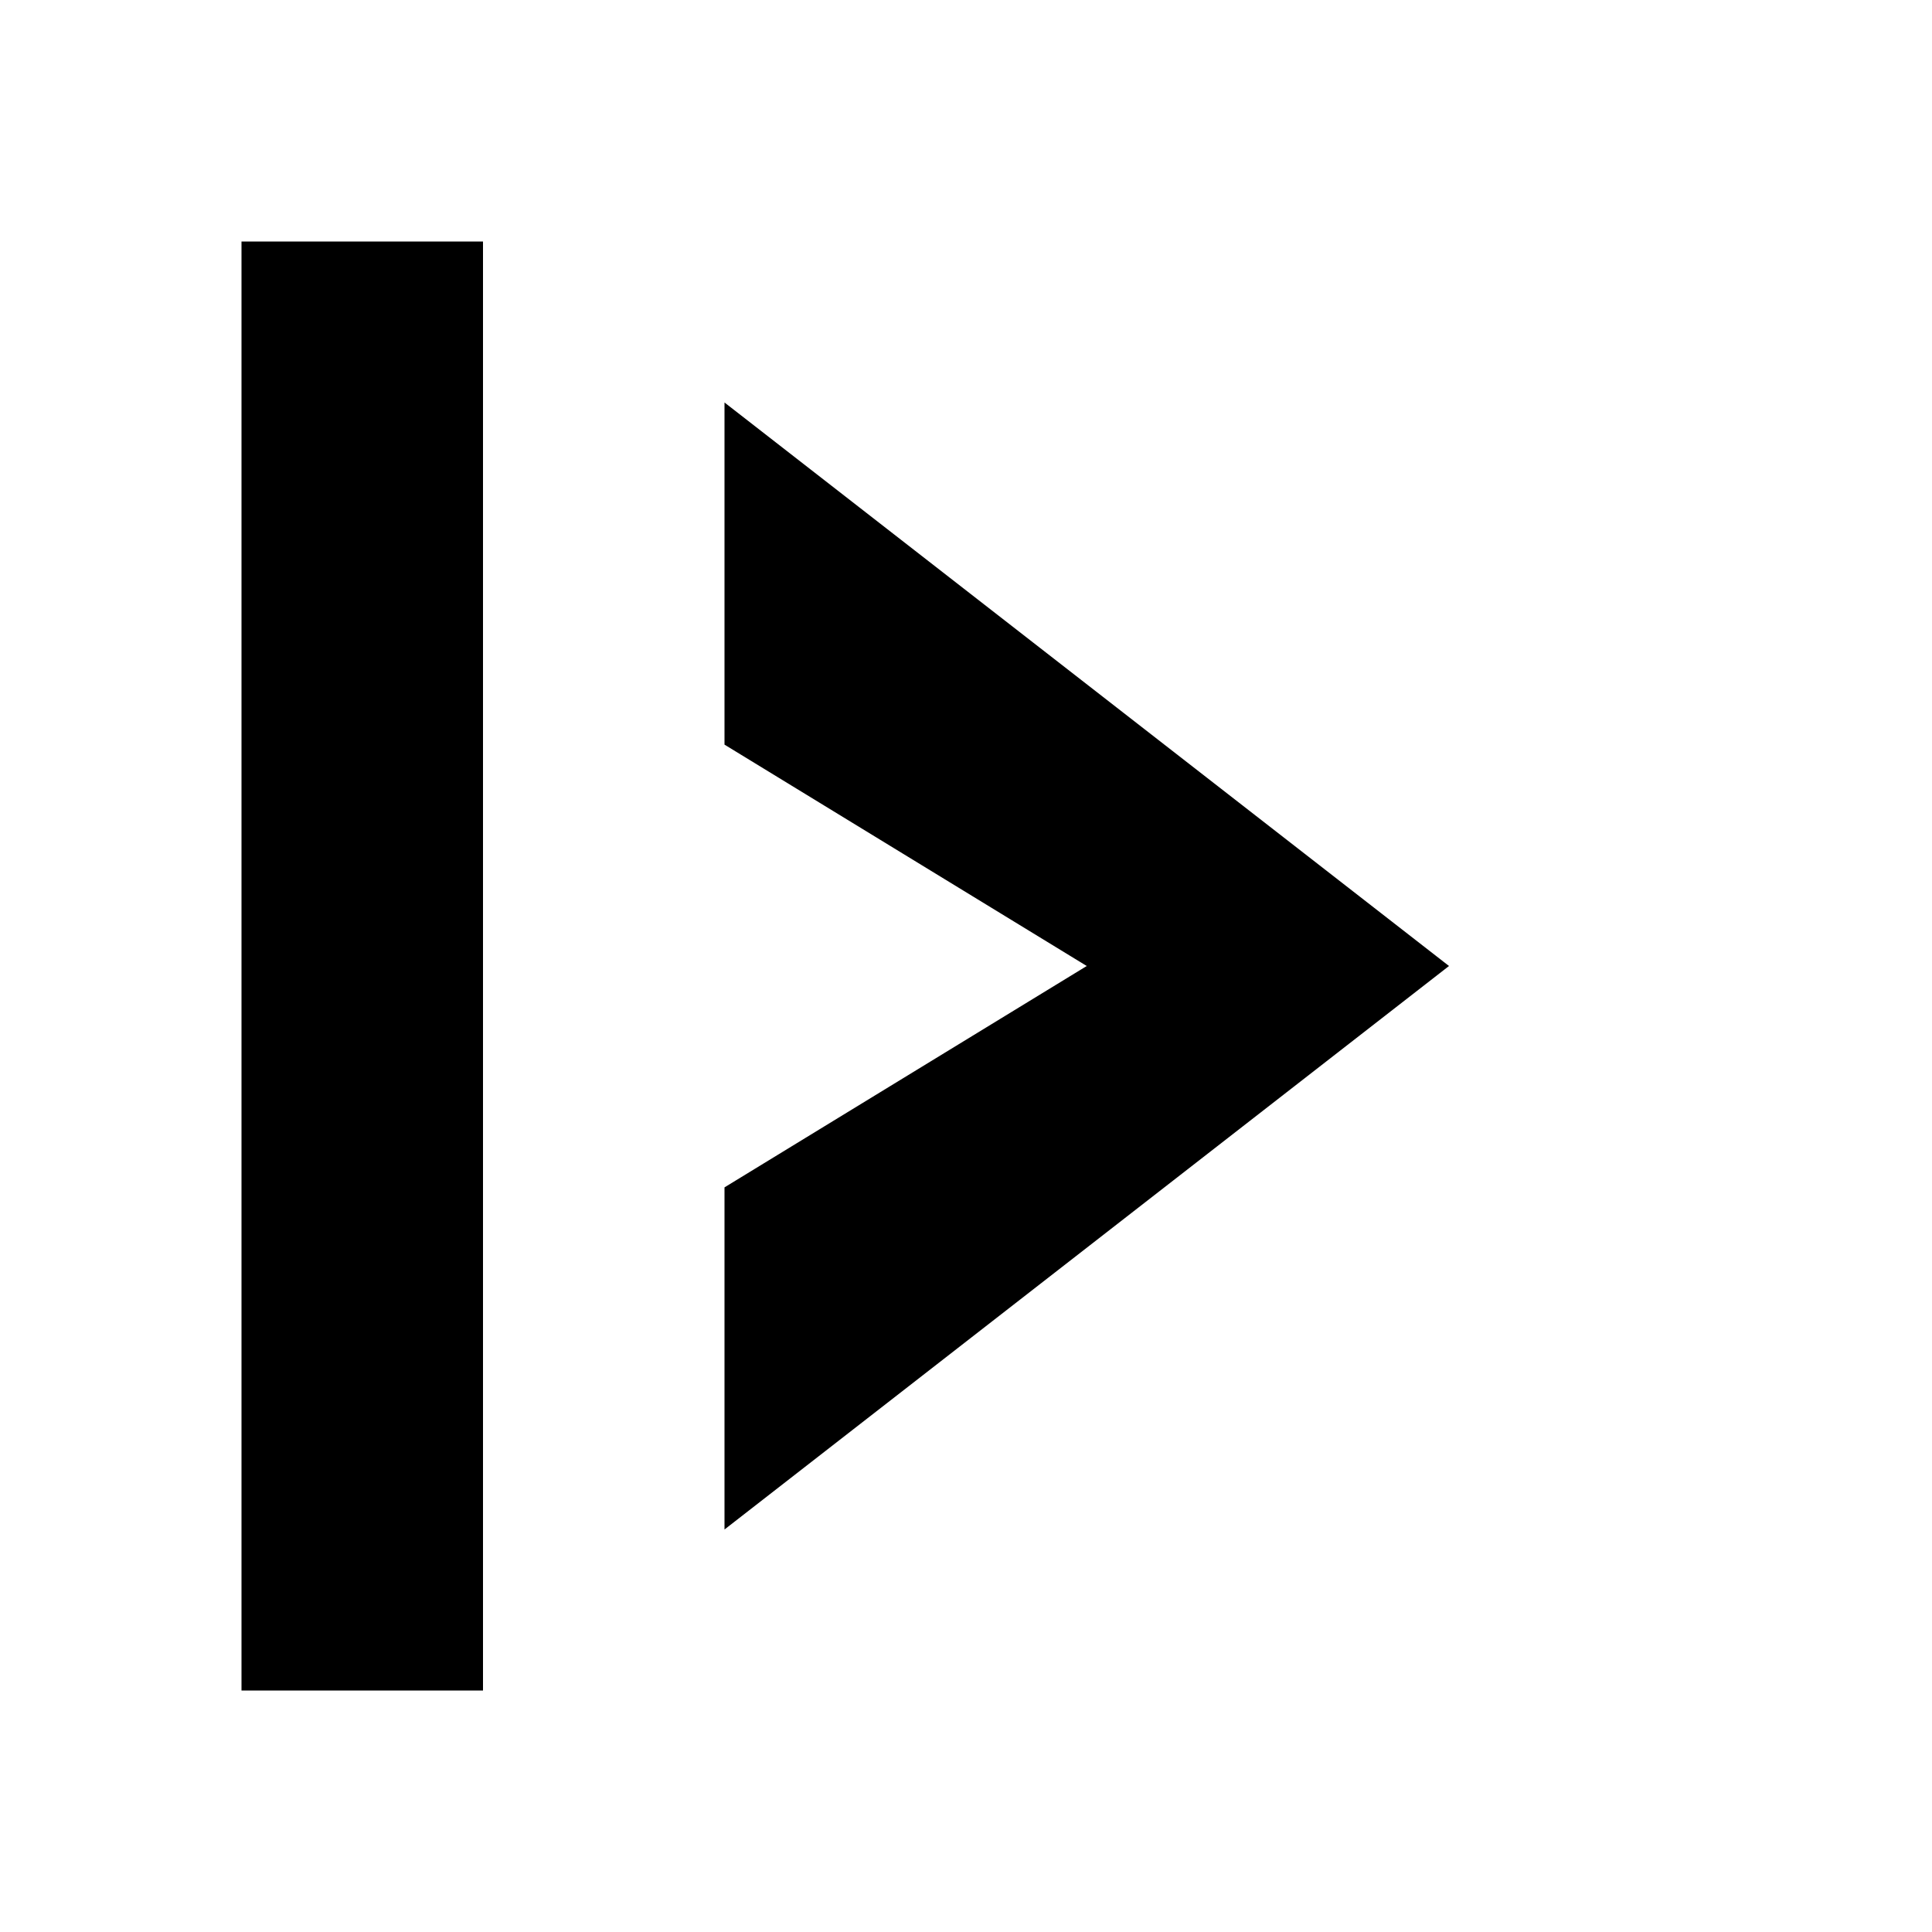
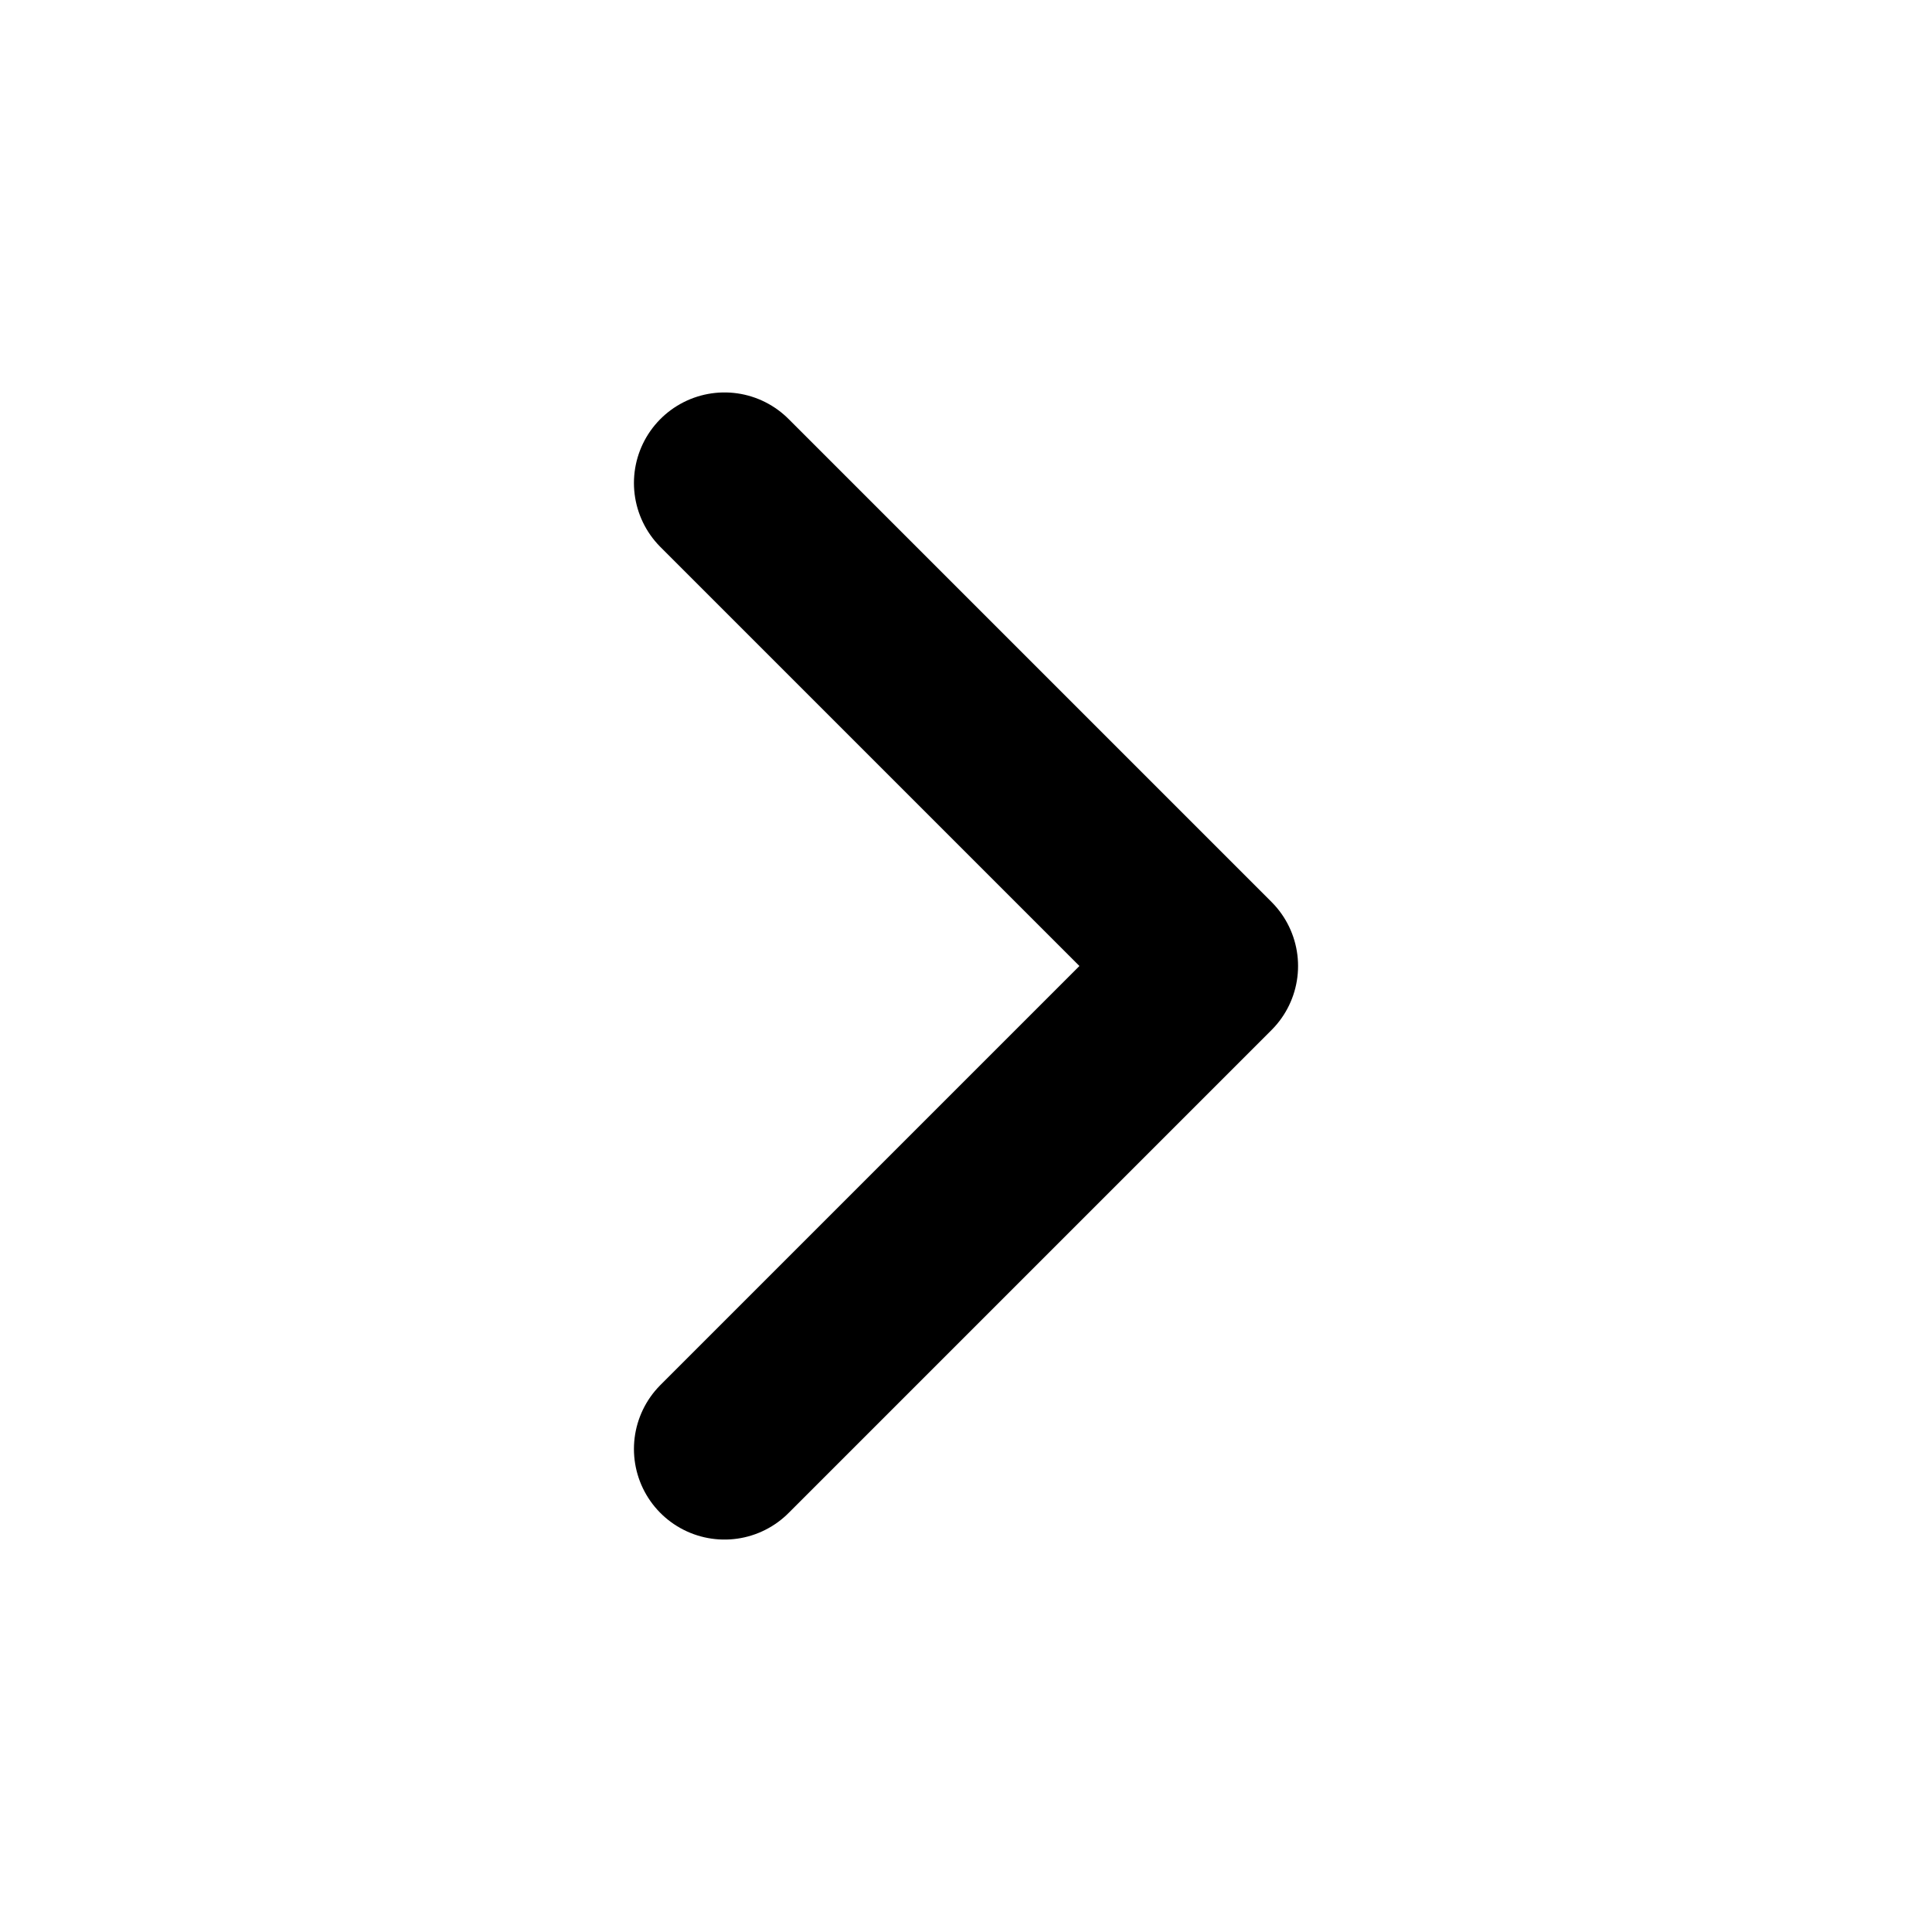
<svg xmlns="http://www.w3.org/2000/svg" aria-hidden="true" role="img" width="64" height="64" viewBox="0 0 24 24">
-   <path fill="currentColor" d="M3 3h3v18H3zm6 2l9 7l-9 7v-4.25L13.5 12L9 9.25z" />
+   <path fill="none" stroke="currentColor" stroke-linecap="round" stroke-linejoin="round" stroke-width="2.25" d="m9 6 6 6-6 6" />
</svg>
